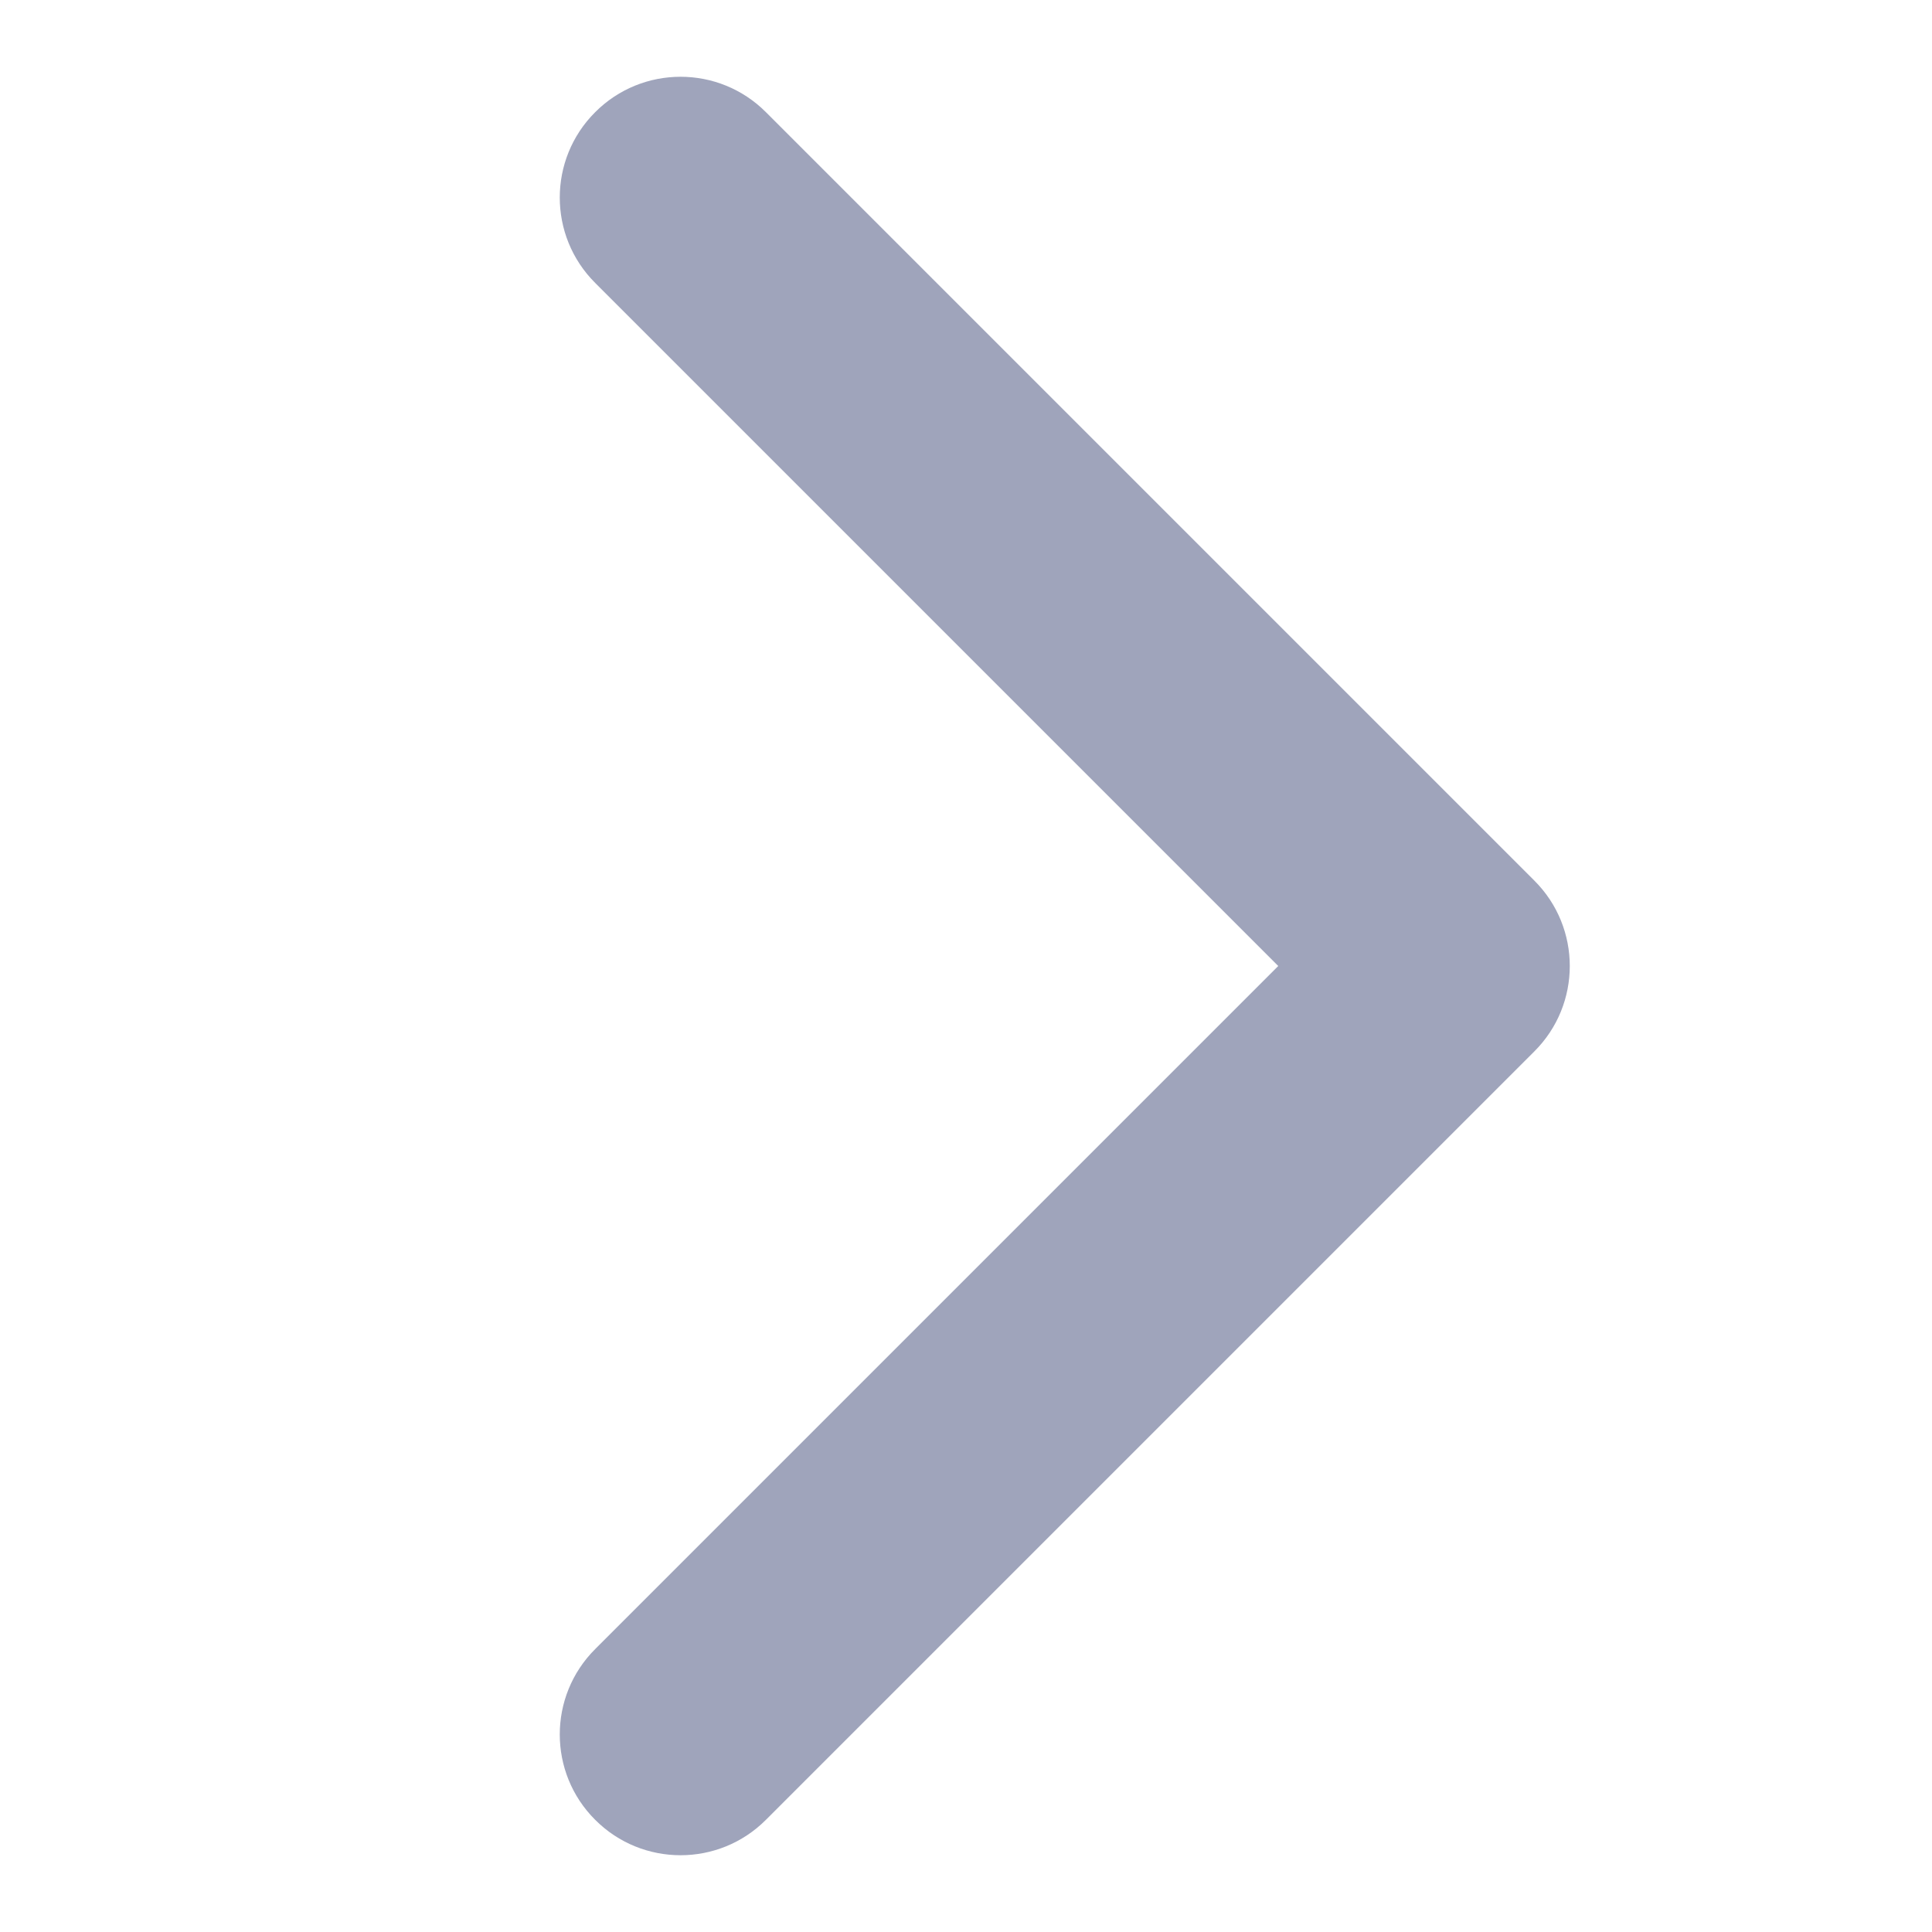
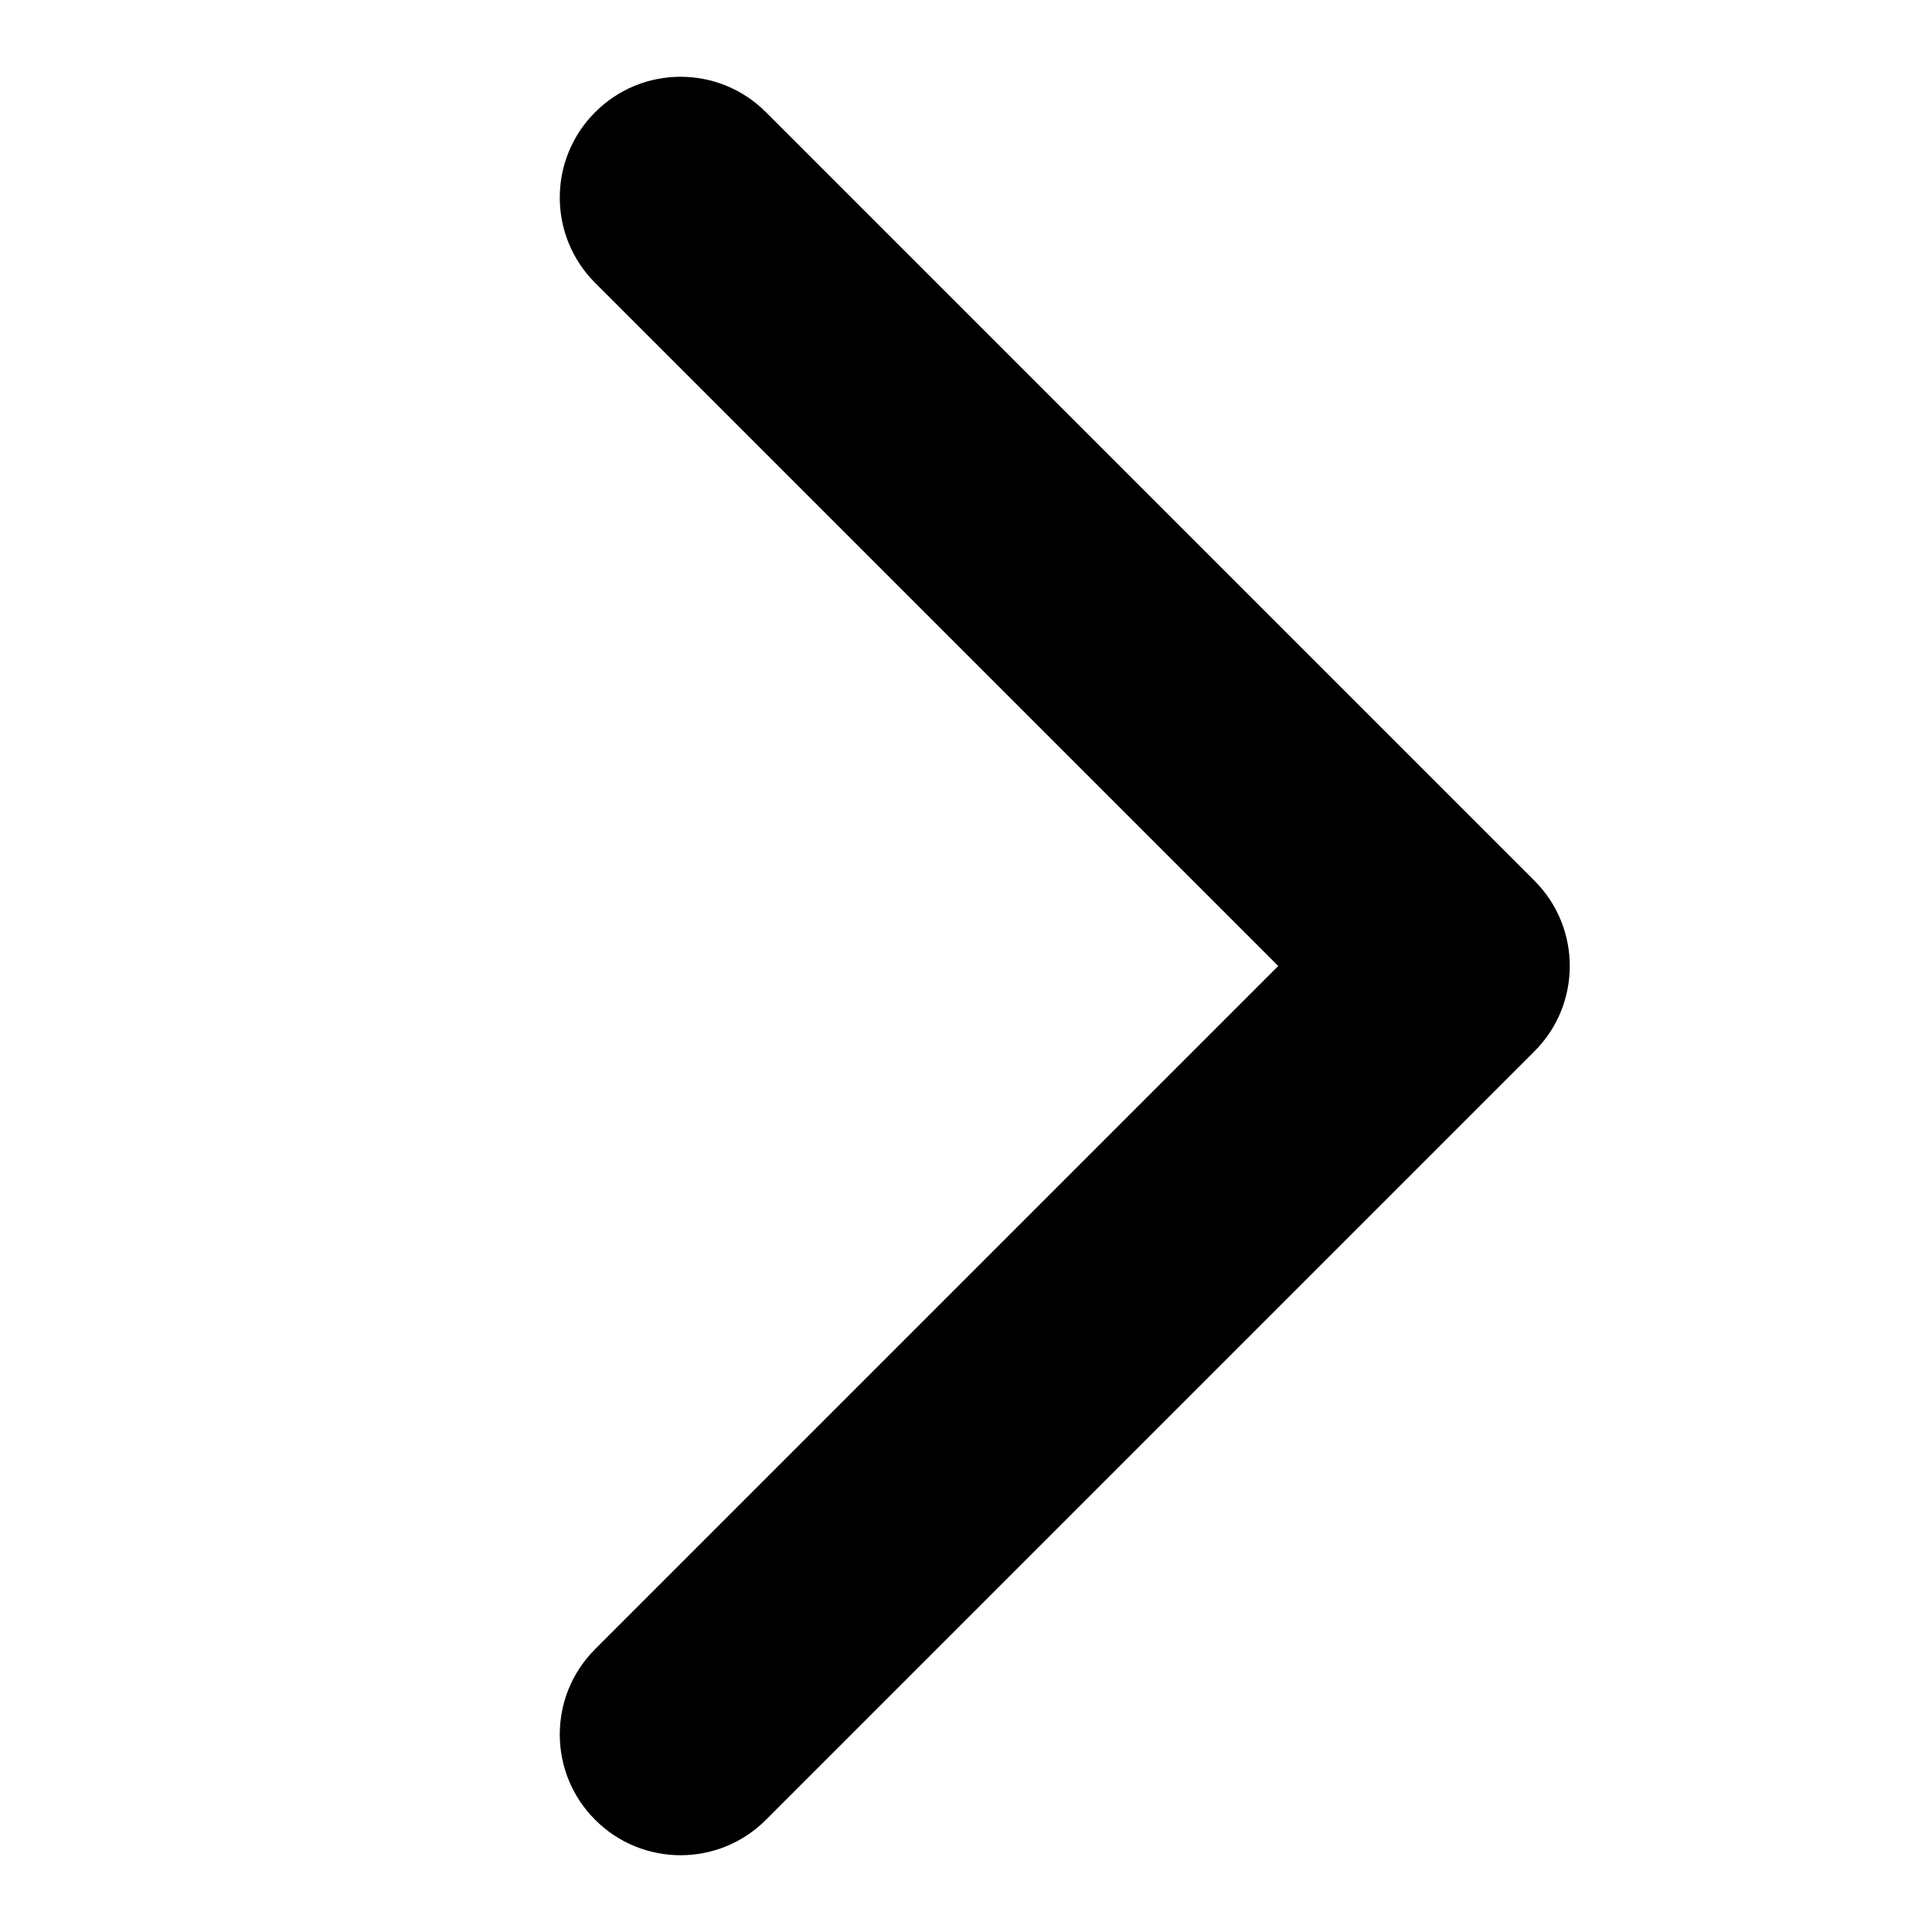
<svg xmlns="http://www.w3.org/2000/svg" width="16" height="16" viewBox="0 0 16 16" fill="none">
-   <path d="M12.707 8.707C13.098 8.317 13.098 7.683 12.707 7.293L6.343 0.929C5.953 0.538 5.319 0.538 4.929 0.929C4.538 1.319 4.538 1.953 4.929 2.343L10.586 8L4.929 13.657C4.538 14.047 4.538 14.681 4.929 15.071C5.319 15.462 5.953 15.462 6.343 15.071L12.707 8.707ZM11 9L12 9L12 7L11 7L11 9Z" fill="#9FA4BB" />
+   <path d="M12.707 8.707C13.098 8.317 13.098 7.683 12.707 7.293L6.343 0.929C5.953 0.538 5.319 0.538 4.929 0.929C4.538 1.319 4.538 1.953 4.929 2.343L10.586 8L4.929 13.657C4.538 14.047 4.538 14.681 4.929 15.071C5.319 15.462 5.953 15.462 6.343 15.071L12.707 8.707ZM11 9L12 9L12 7L11 7L11 9Z" fill="currentColor" />
</svg>
